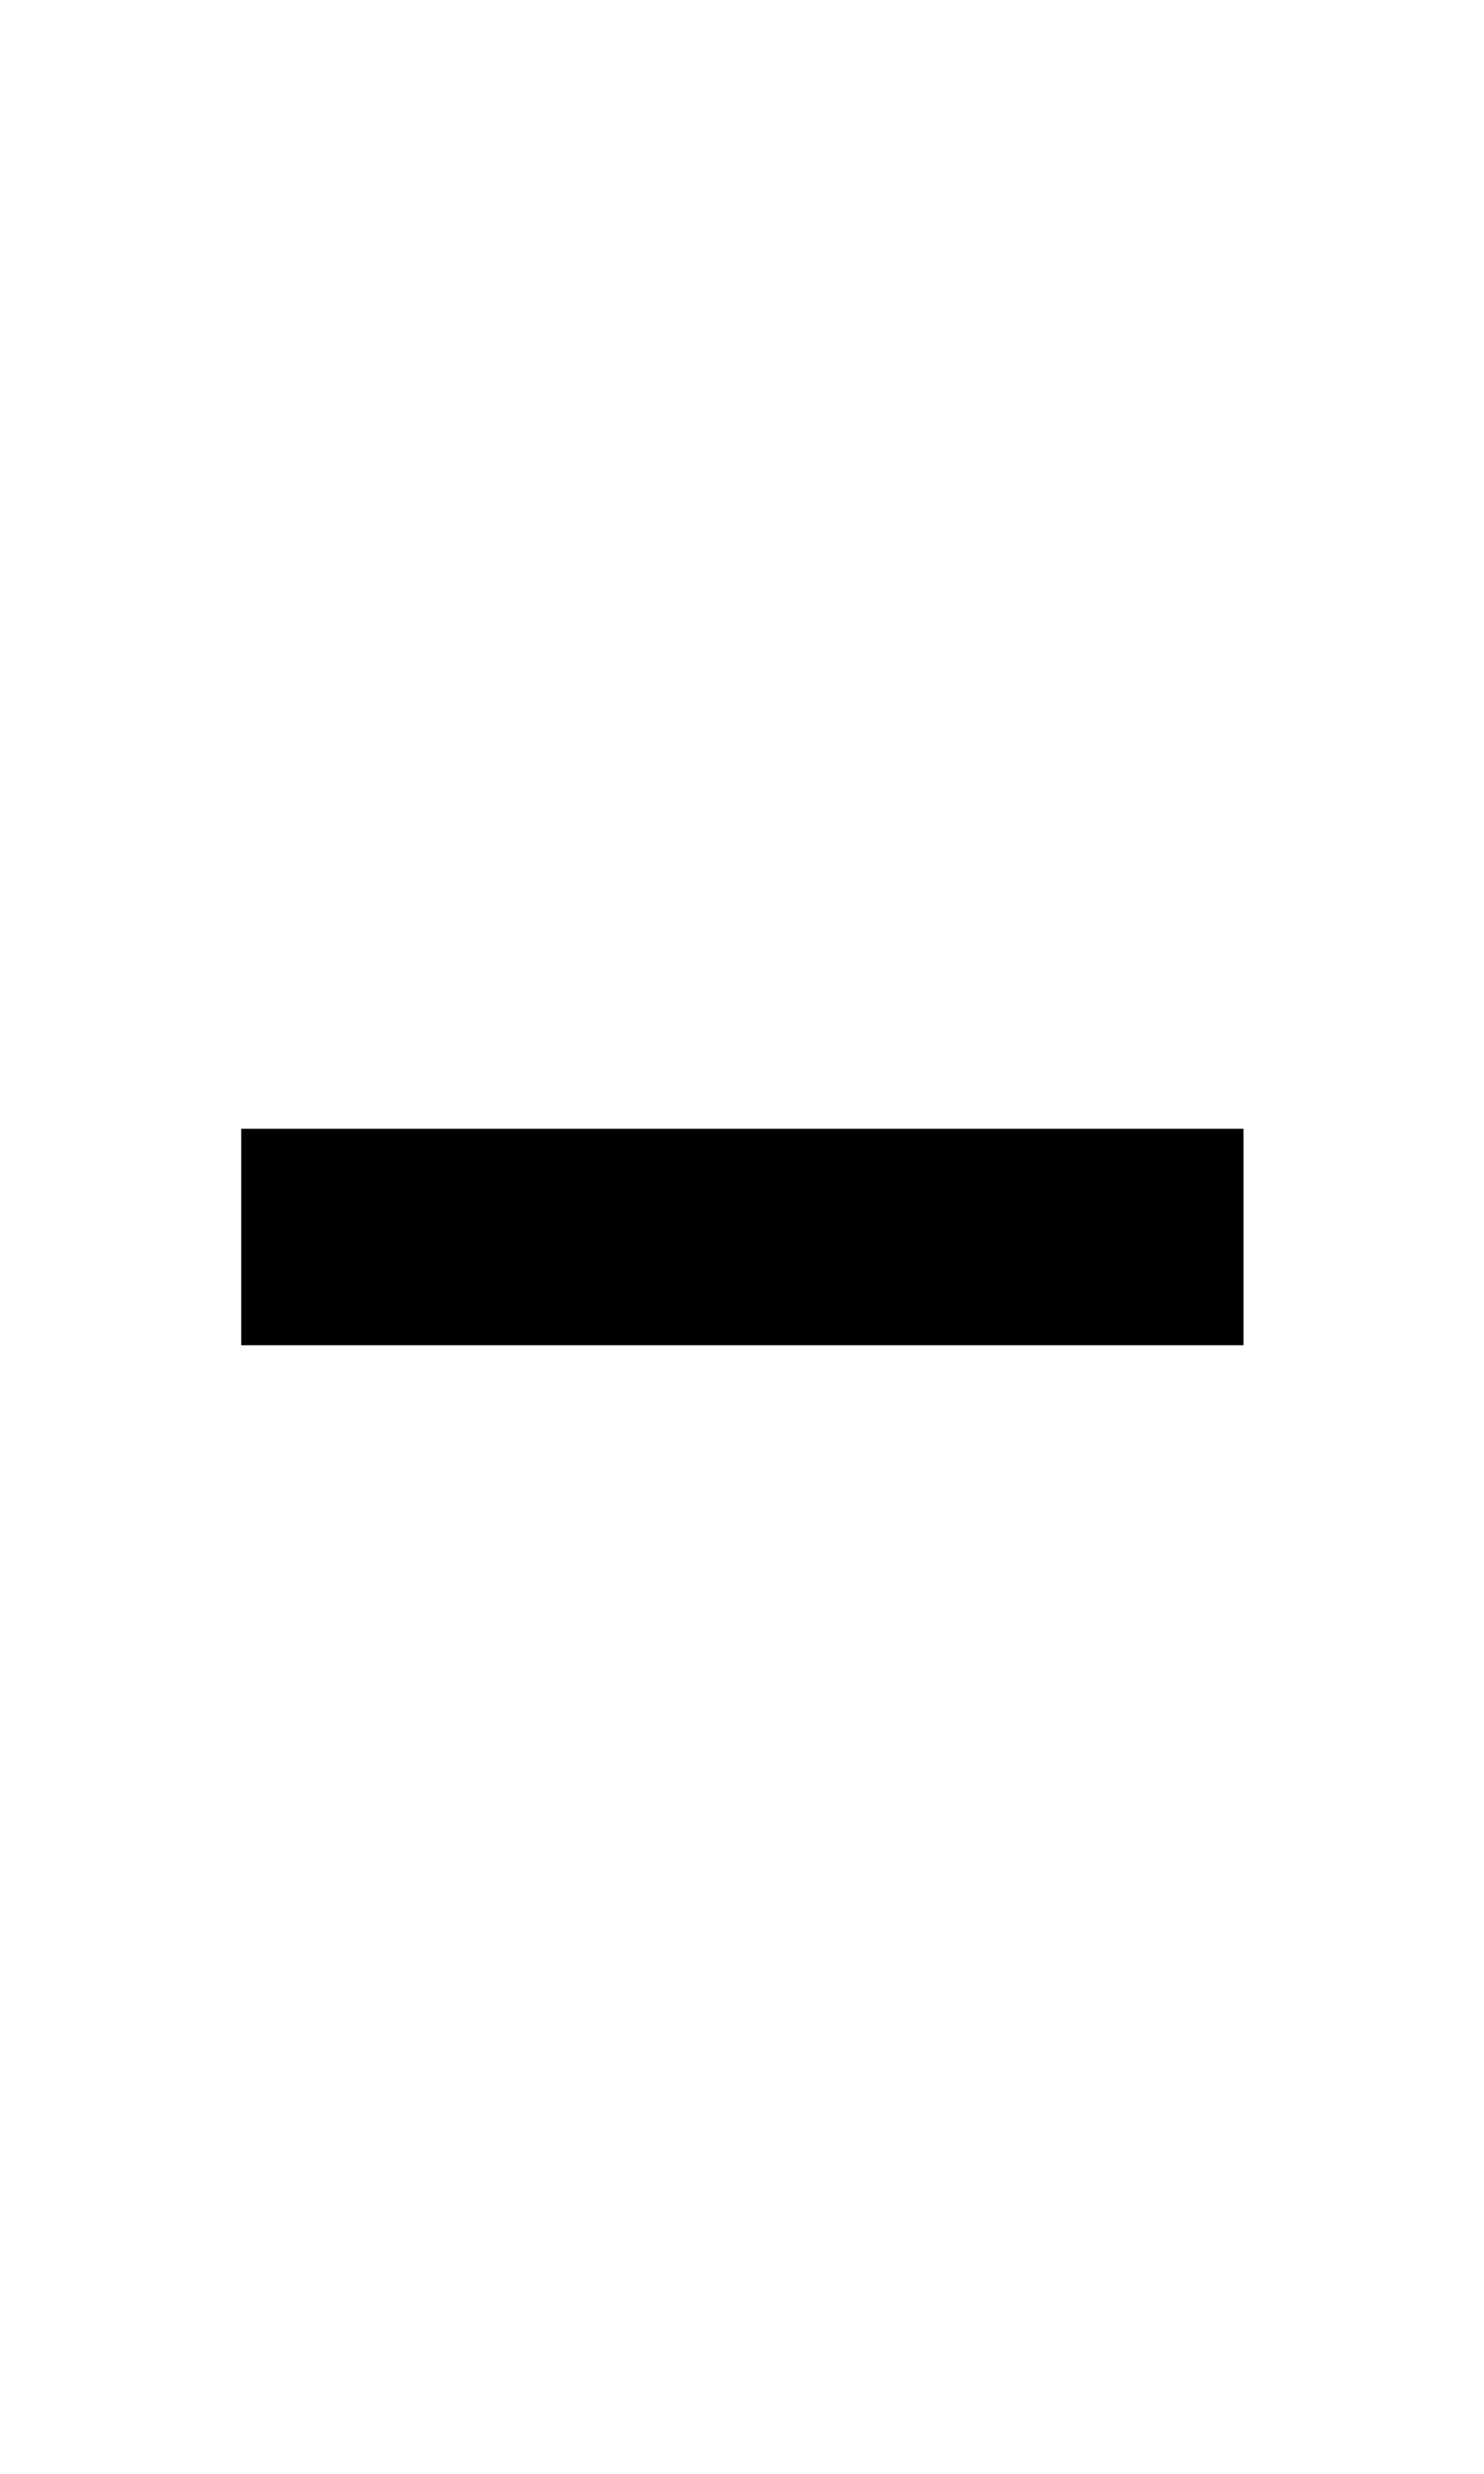
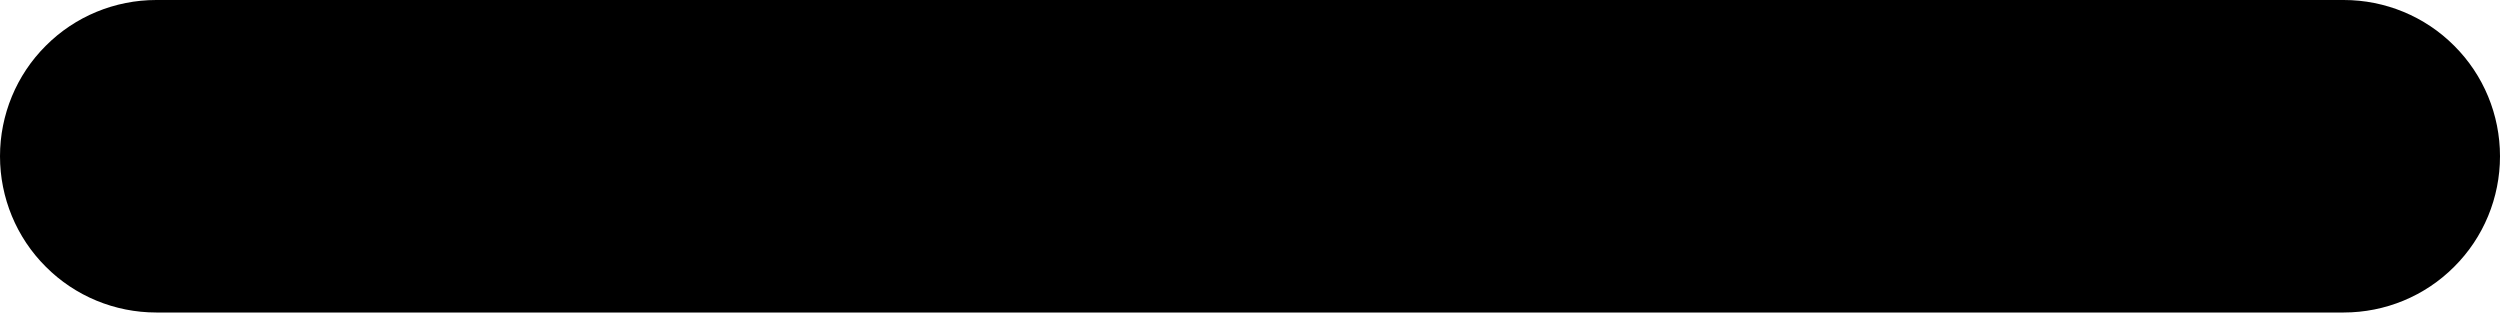
- <svg xmlns="http://www.w3.org/2000/svg" width="18" height="30" viewBox="0 0 18 30">
-   <text id="_" data-name="–" transform="translate(9 24)" fill="currentColor" font-size="30" font-family="Lato-Bold, Lato" font-weight="700">
-     <tspan x="-8.7" y="0">–</tspan>
-   </text>
+ <svg xmlns="http://www.w3.org/2000/svg" width="16" height="2" viewBox="0 0 16 2" fill="none">
+   <path d="M15 0H1C0.735 0 0.48 0.105 0.293 0.293C0.105 0.48 0 0.735 0 1C0 1.265 0.105 1.52 0.293 1.707C0.48 1.895 0.735 2 1 2H15C15.265 2 15.52 1.895 15.707 1.707C15.895 1.52 16 1.265 16 1C16 0.735 15.895 0.48 15.707 0.293C15.52 0.105 15.265 0 15 0Z" fill="currentColor" />
</svg>
